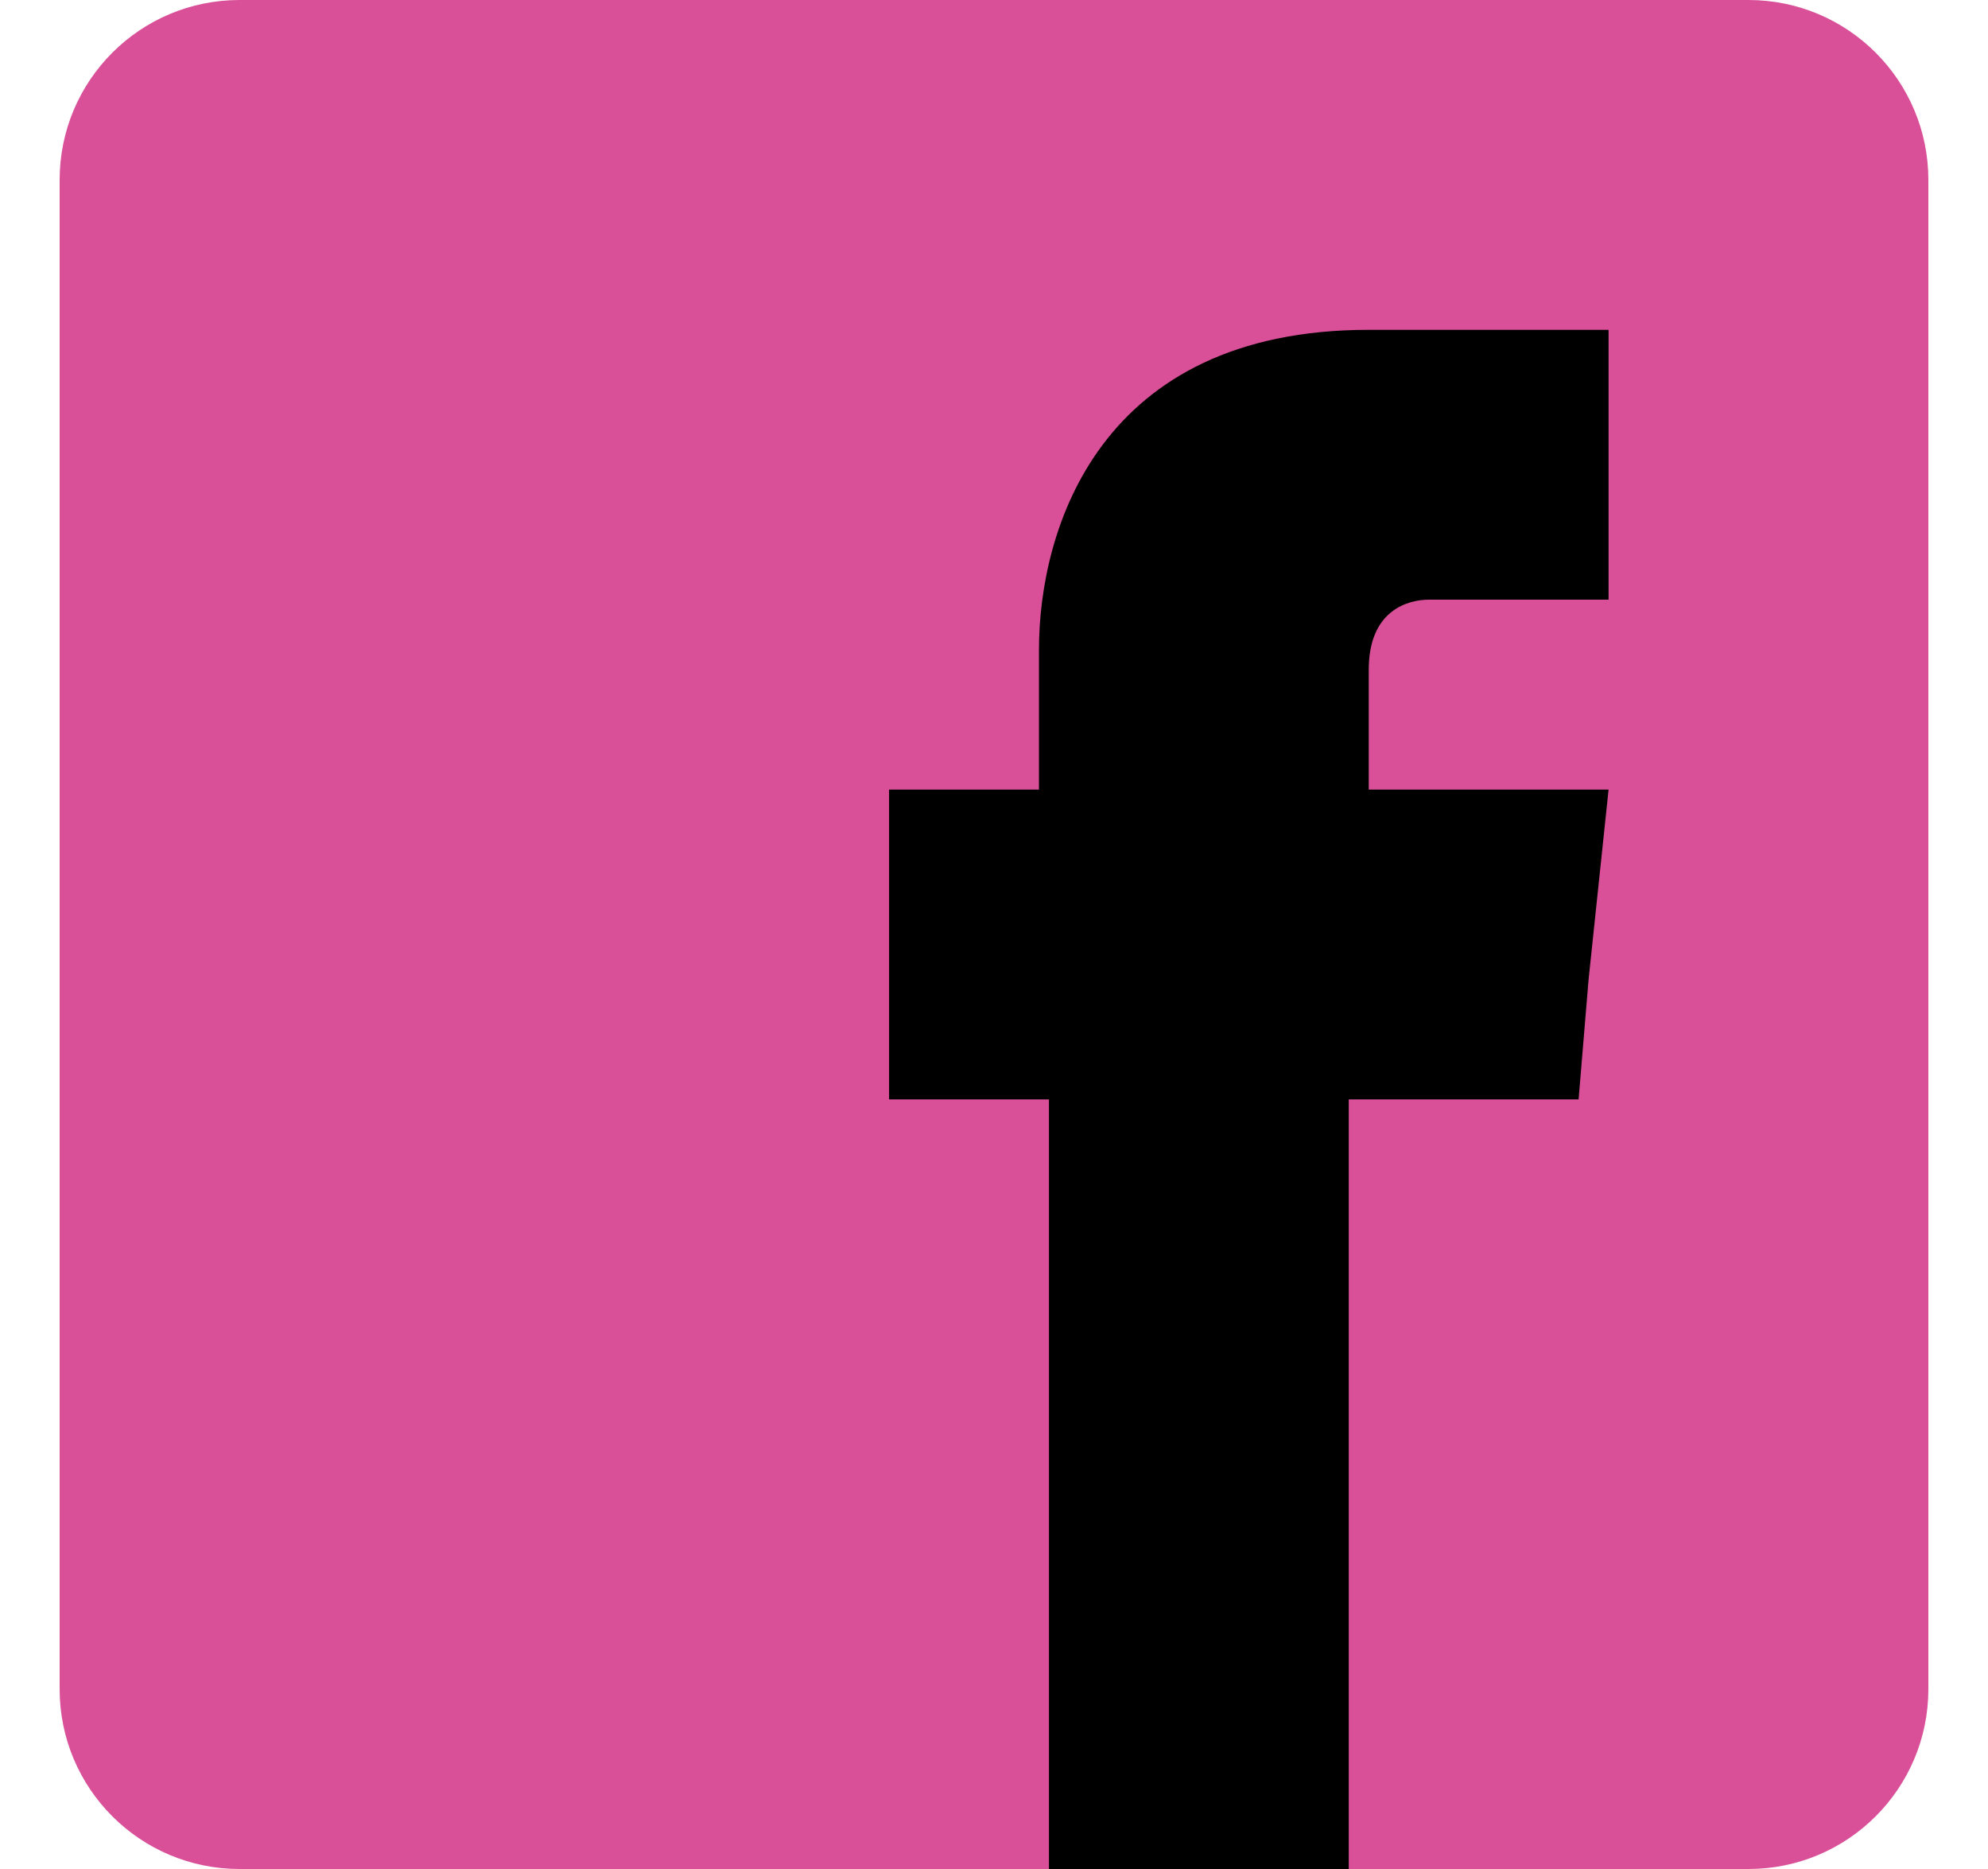
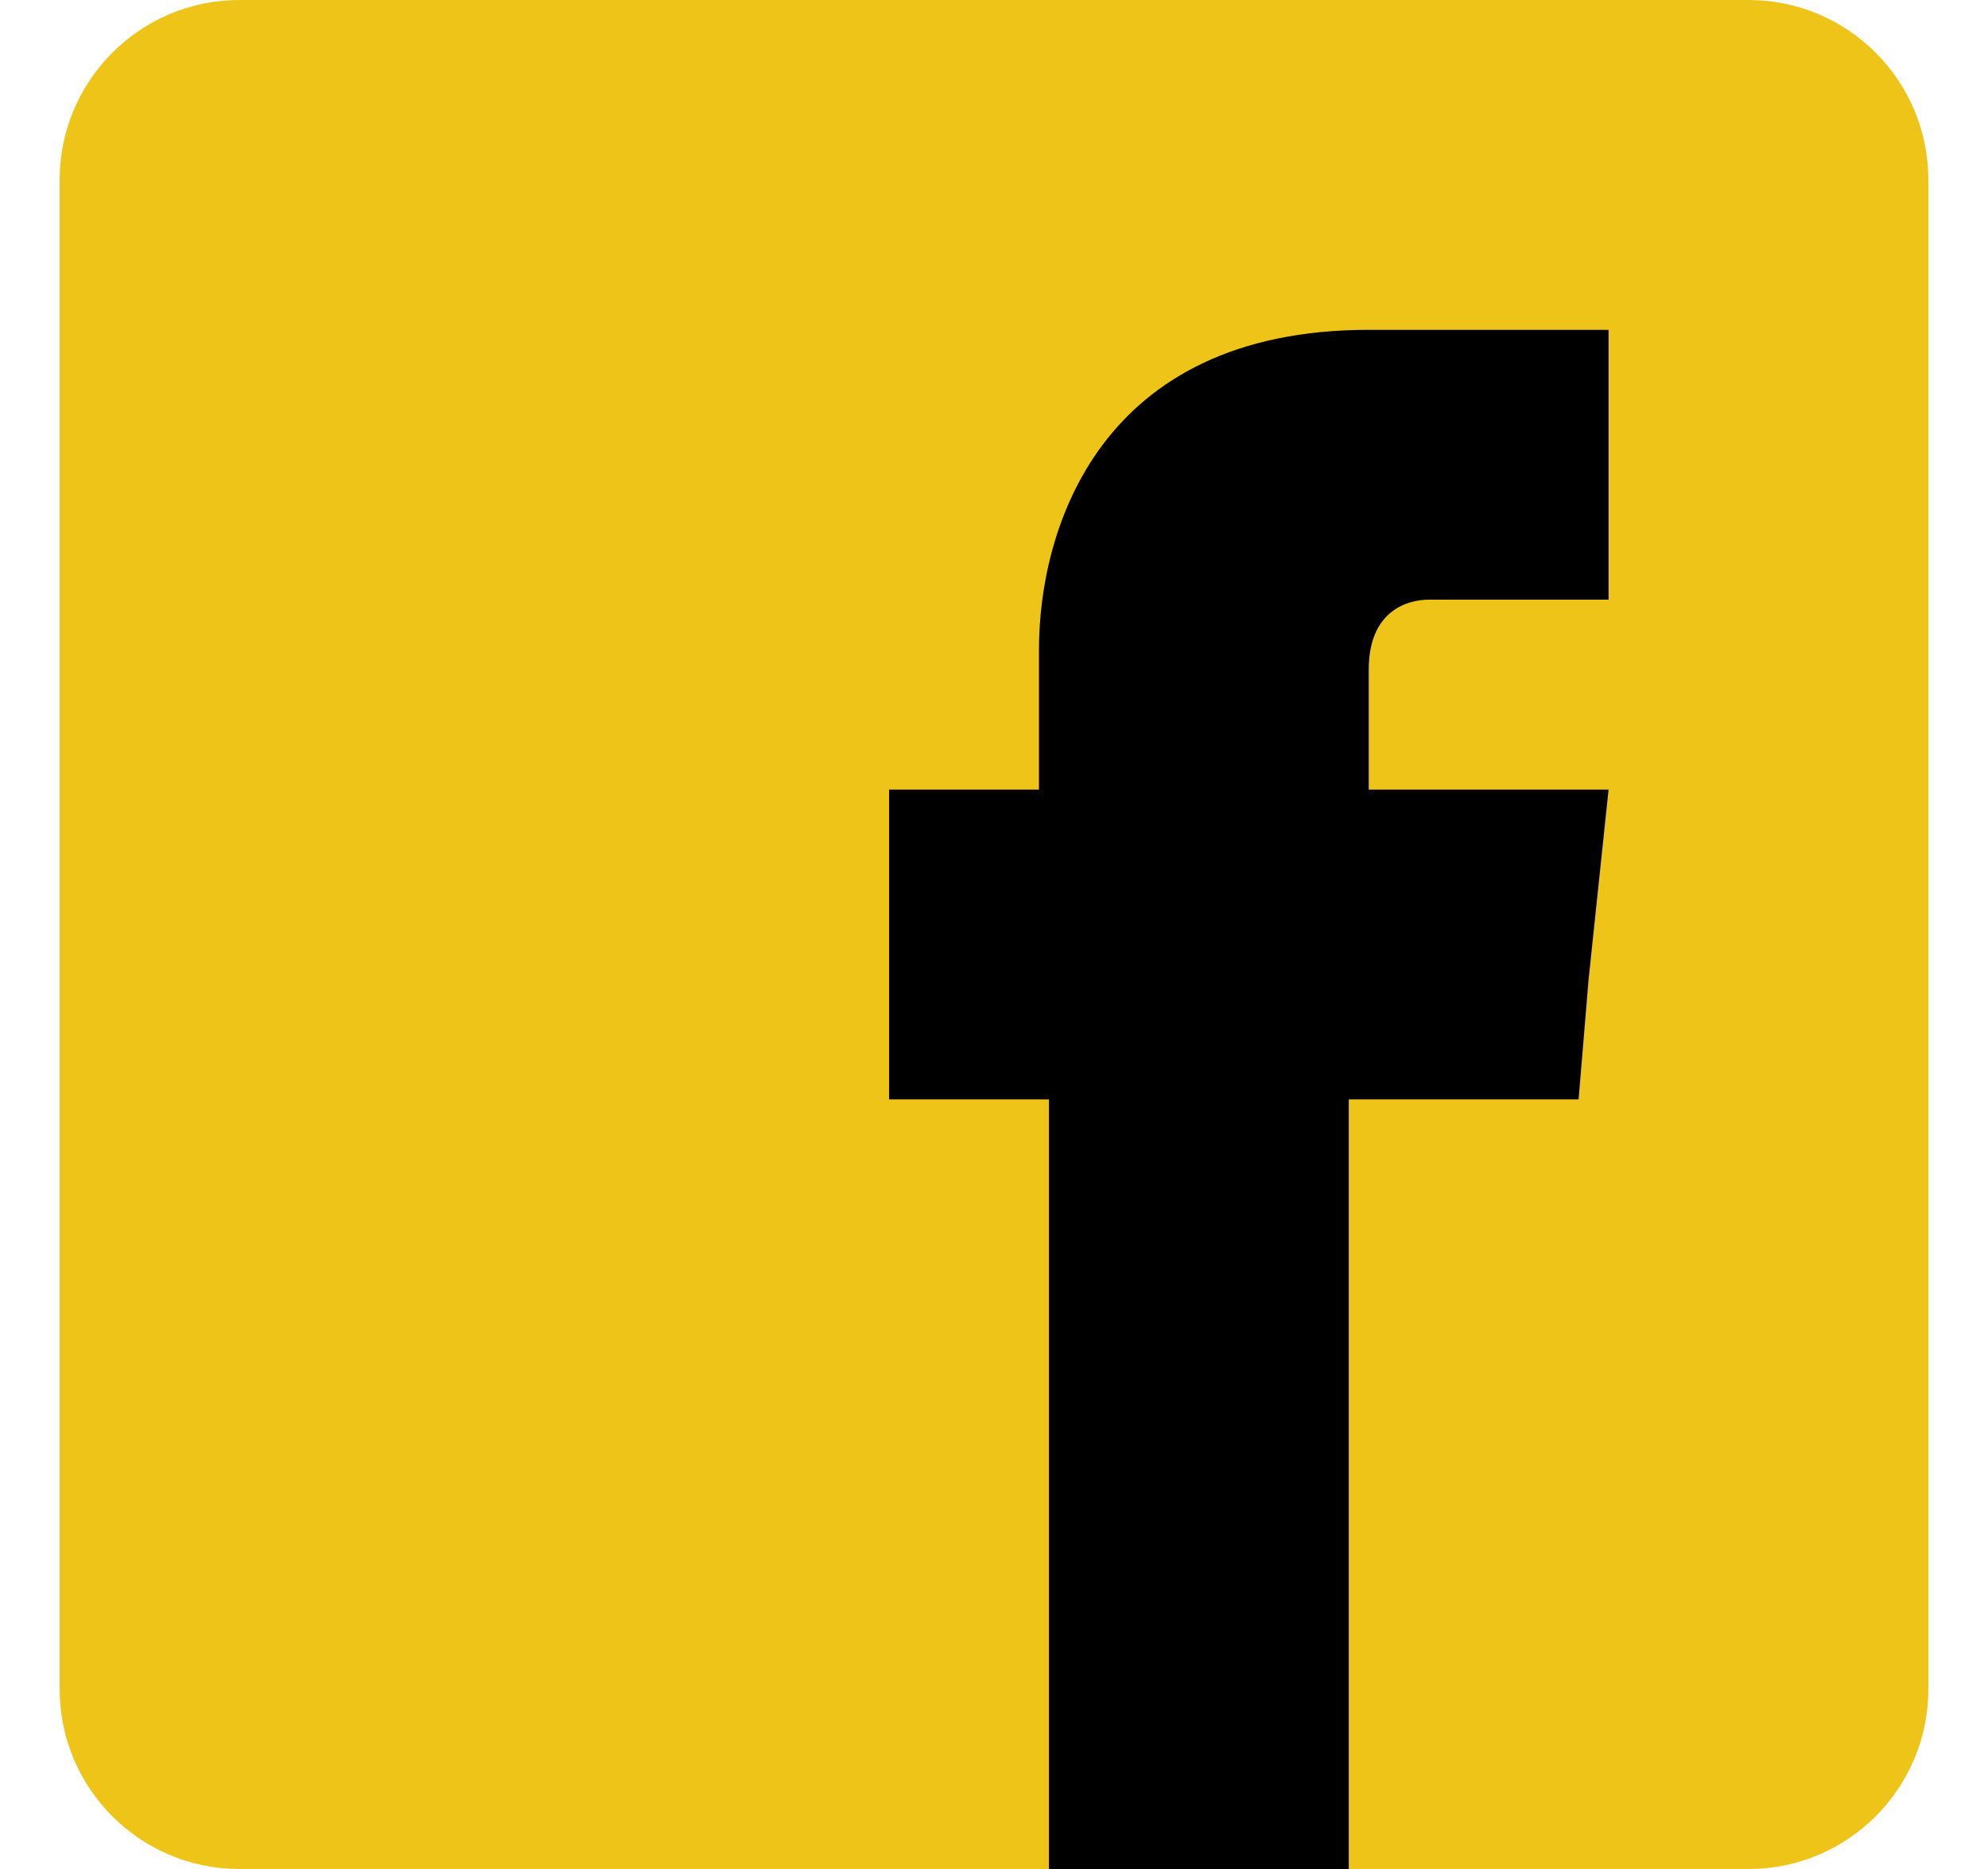
<svg xmlns="http://www.w3.org/2000/svg" height="47" style="shape-rendering:geometricPrecision;text-rendering:geometricPrecision;image-rendering:optimizeQuality;fill-rule:evenodd;clip-rule:evenodd" viewBox="0 0 187 187" width="50" xml:space="preserve">
-   <rect height="187" rx="18" ry="18" width="187" style="fill:#D95098" />
+   <rect height="187" rx="18" ry="18" width="187" style="fill:#EFC418" />
  <path d="M131 79V67c0-6 4-7 6-7h18V33h-24c-27 0-33 20-33 32v14H83v31h16v77h30v-77h23l1-12 2-19h-24z" style="fill:#000000" />
</svg>
